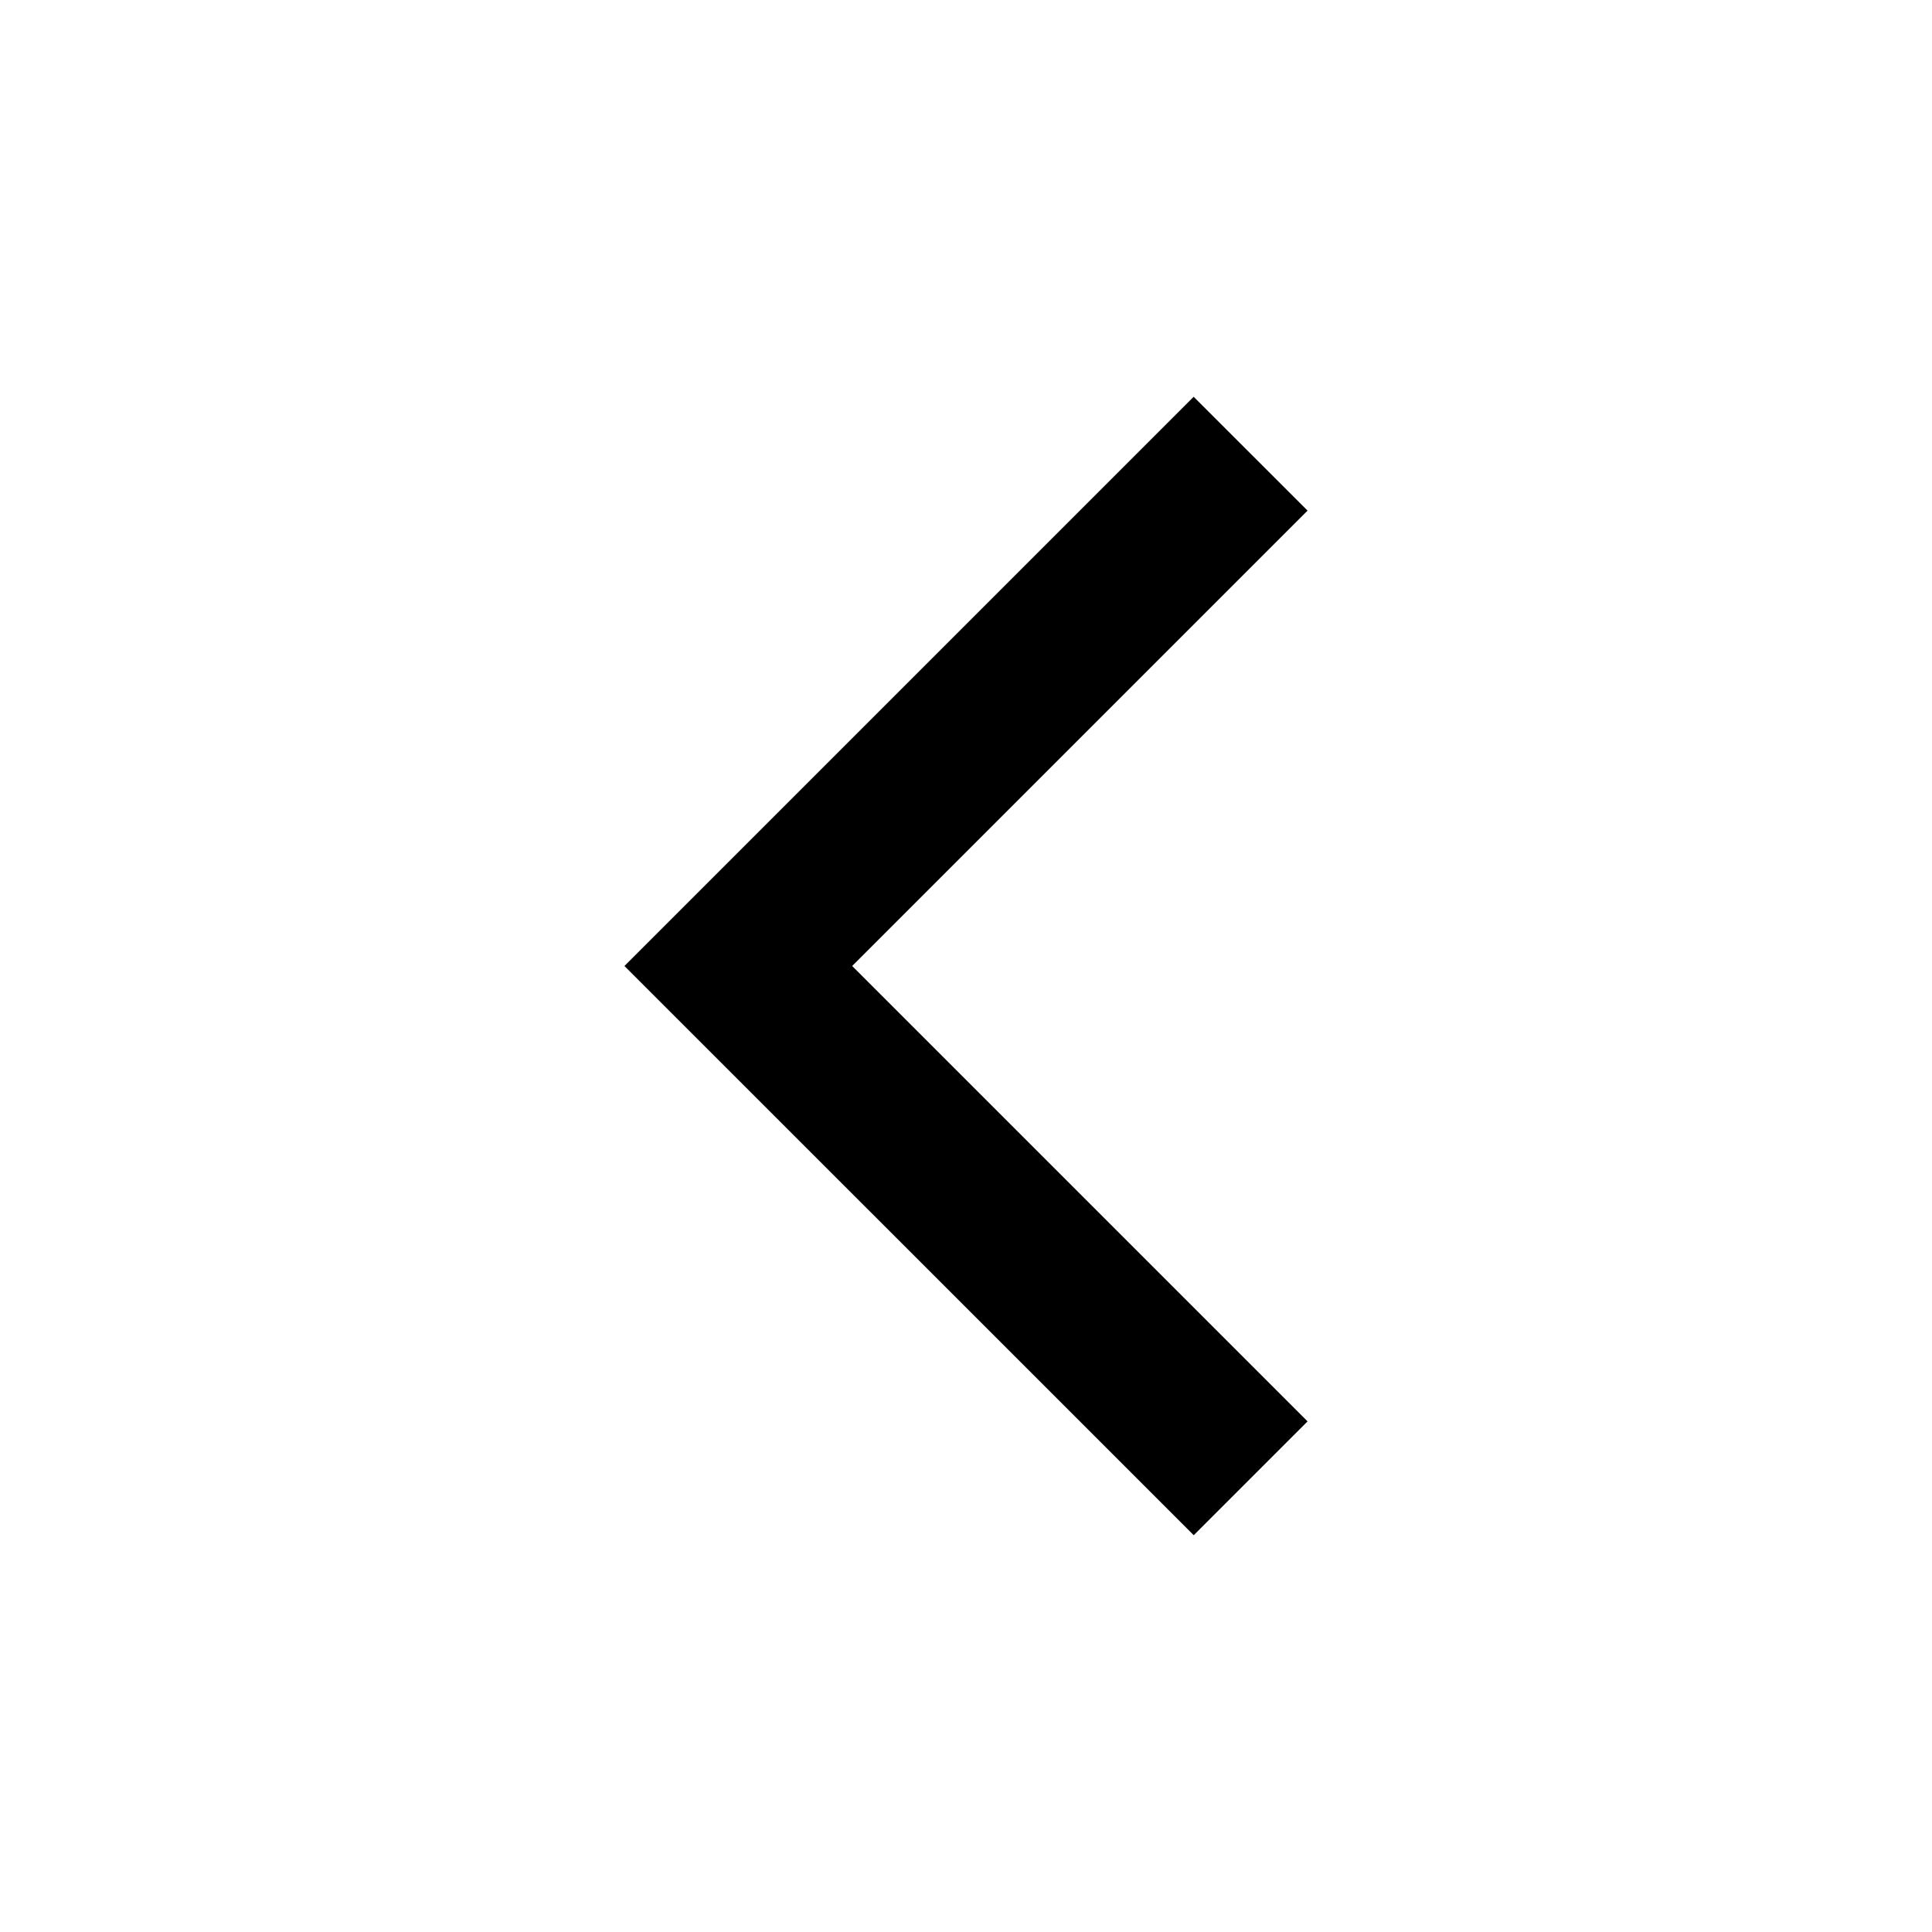
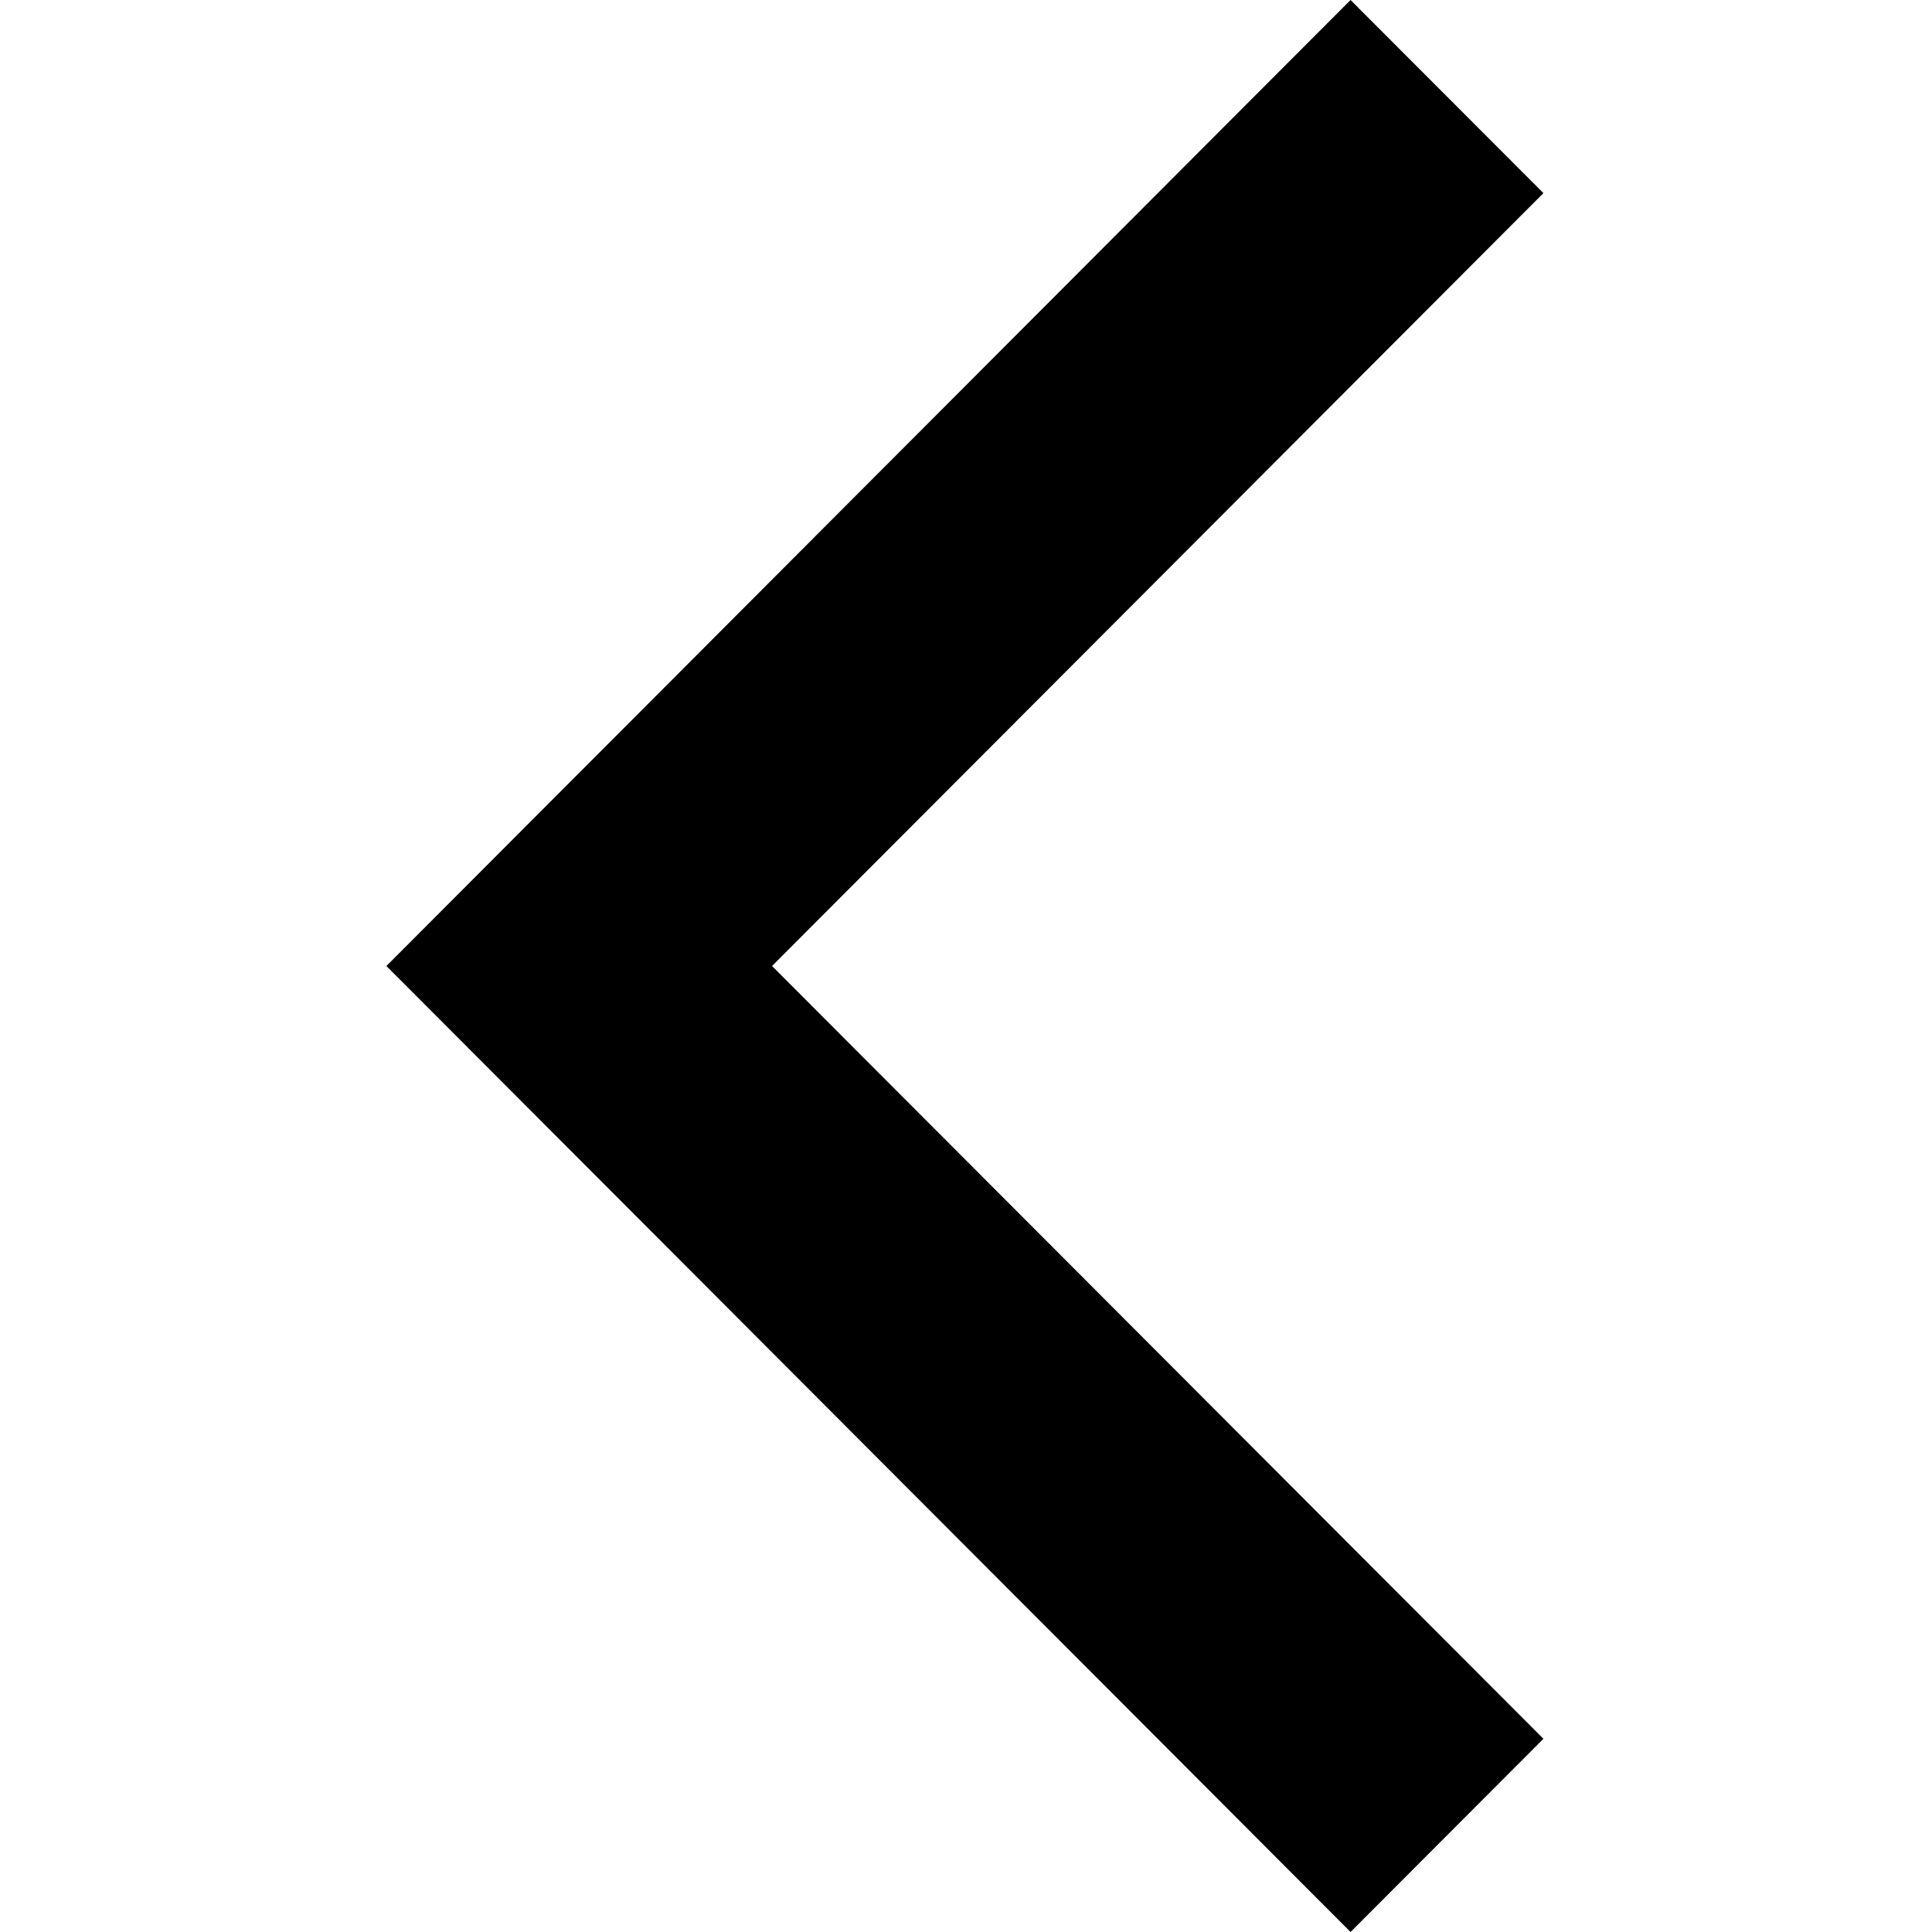
- <svg xmlns="http://www.w3.org/2000/svg" width="24" height="24" viewBox="0 0 24 24" fill="none">
-   <path d="M16.243 6.343L14.828 4.929L7.757 12L14.829 19.071L16.243 17.657L10.586 12L16.243 6.343Z" fill="currentColor" />
+ <svg xmlns="http://www.w3.org/2000/svg" xmlns:ns1="https://boxy-svg.com" width="24" height="24" viewBox="0 0 13.8 23" fill="none" preserveAspectRatio="xMidYMin">
+   <path d="M 13.774 2.299 L 11.478 0 L 0 11.5 L 11.478 23 L 13.774 20.7 L 4.591 11.5 L 13.774 2.299 Z" fill="currentColor" ns1:origin="0 0" />
</svg>
